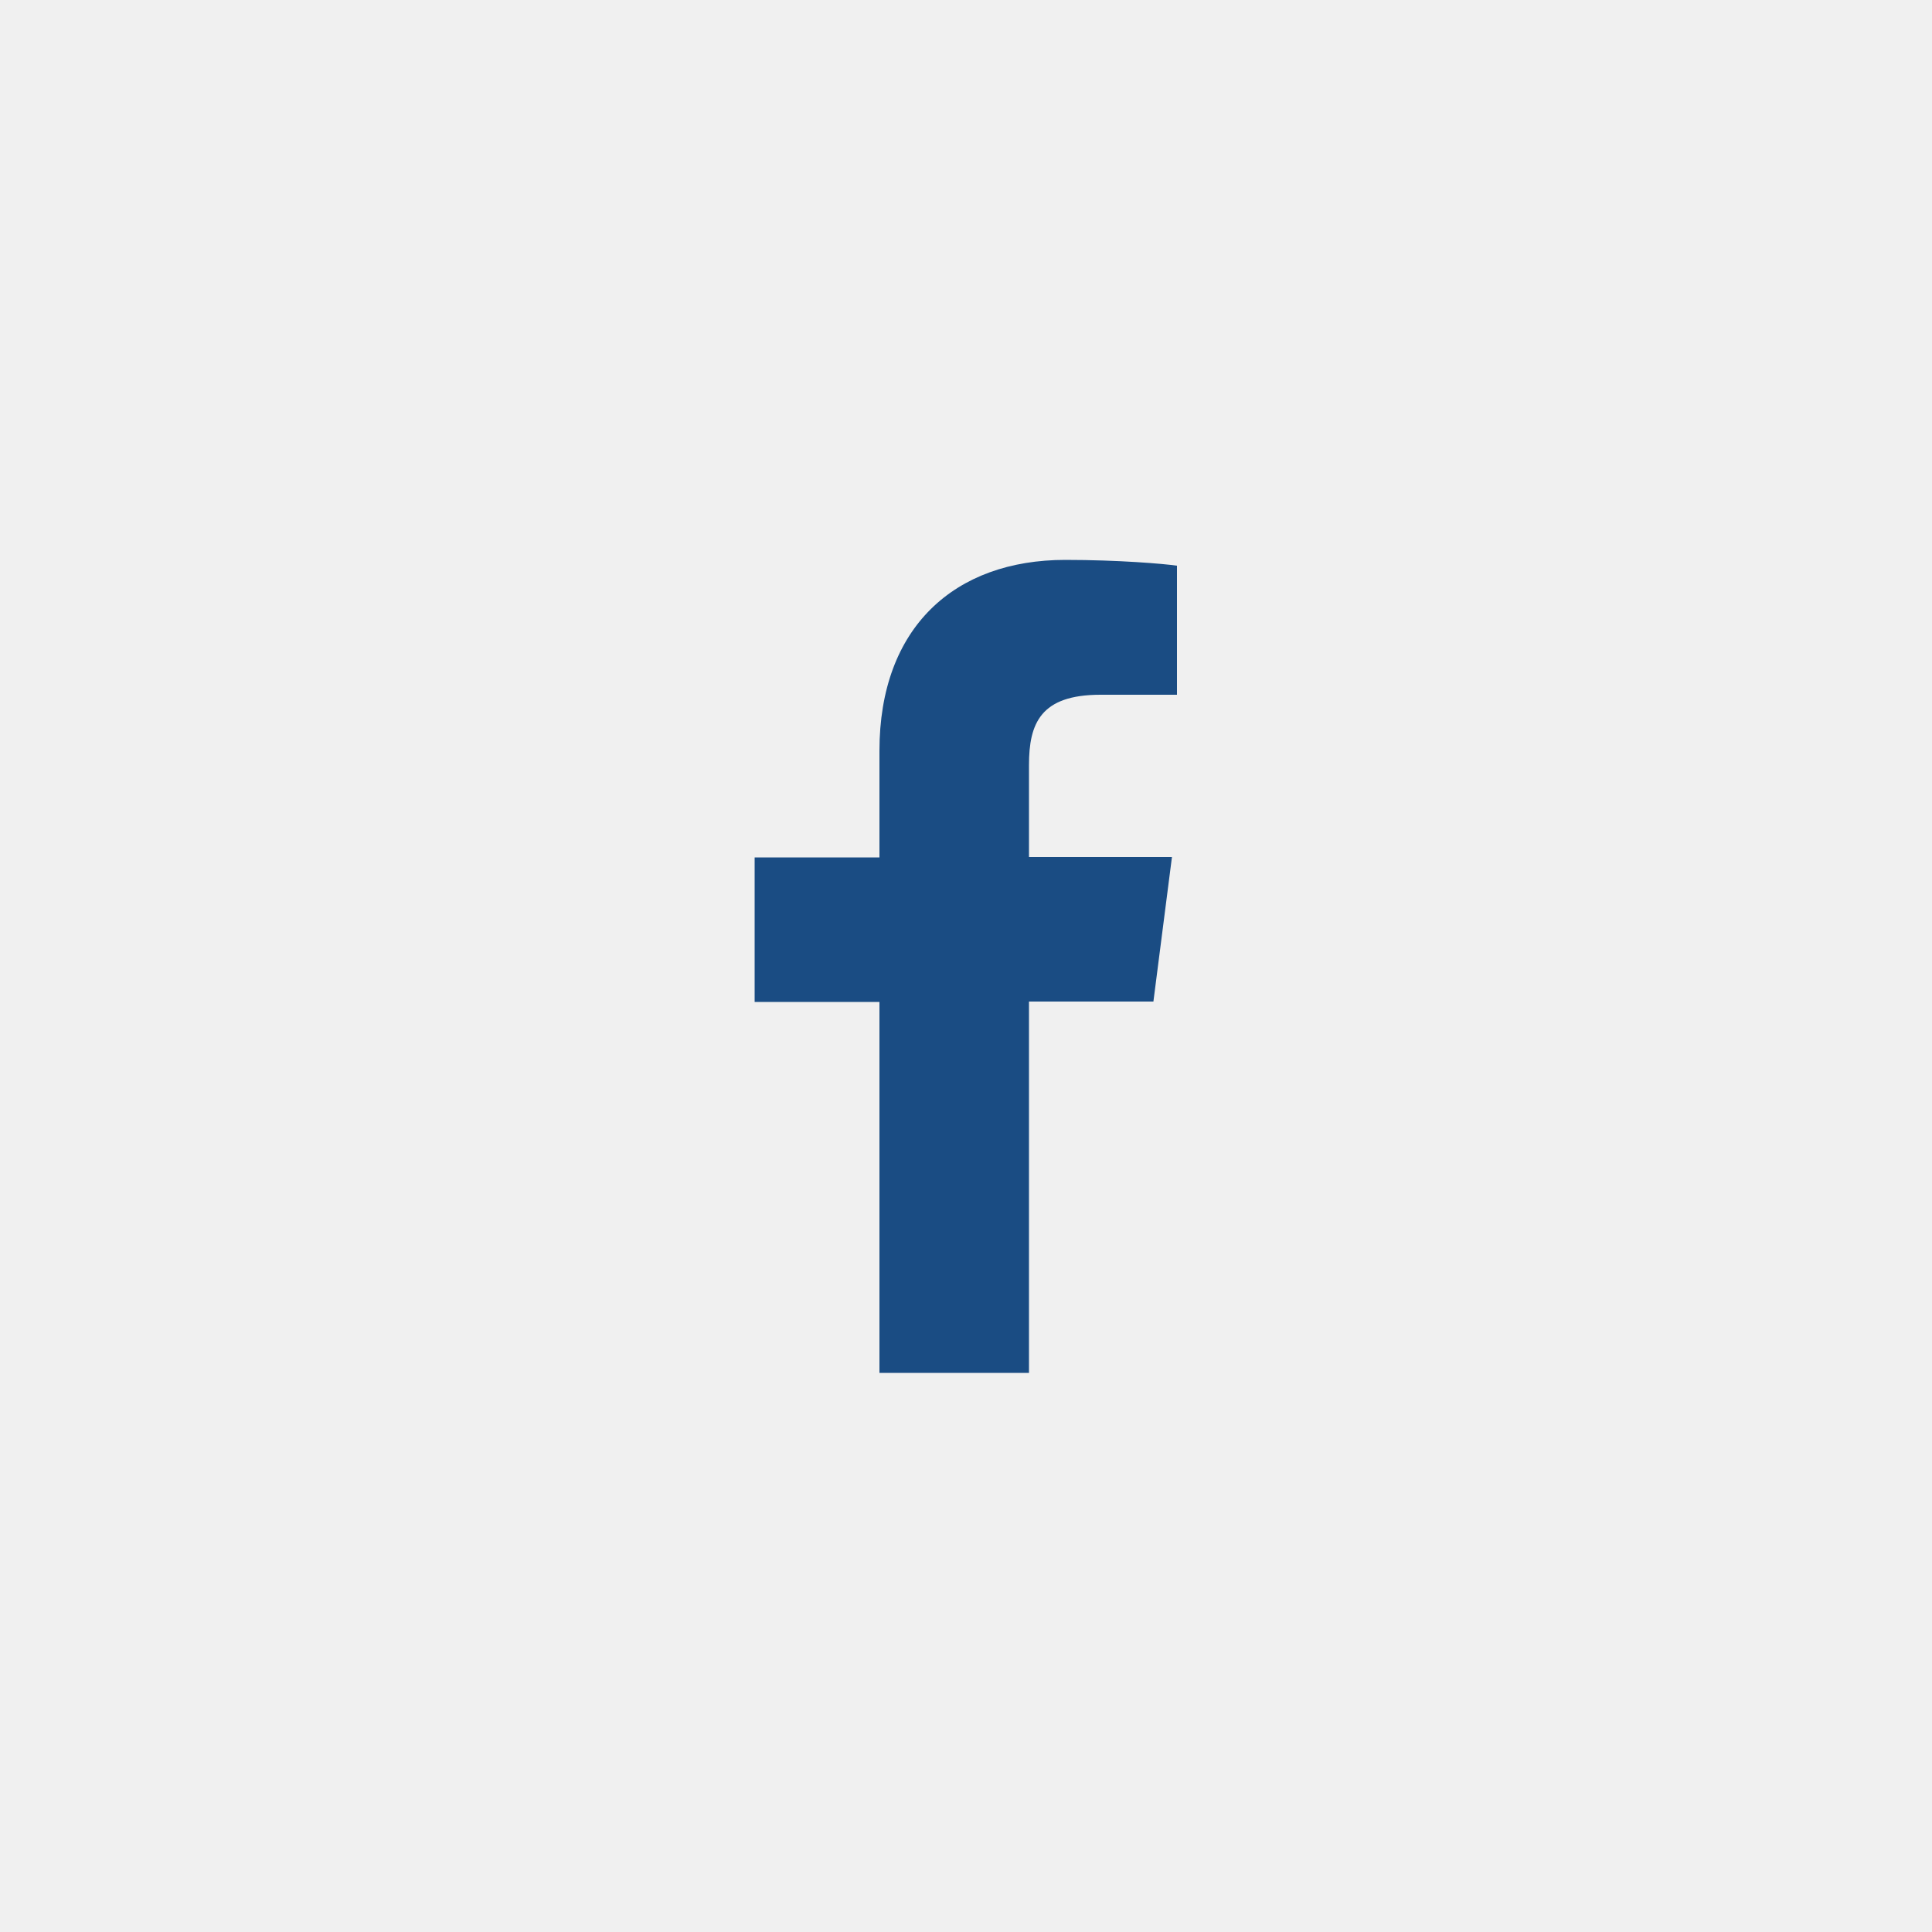
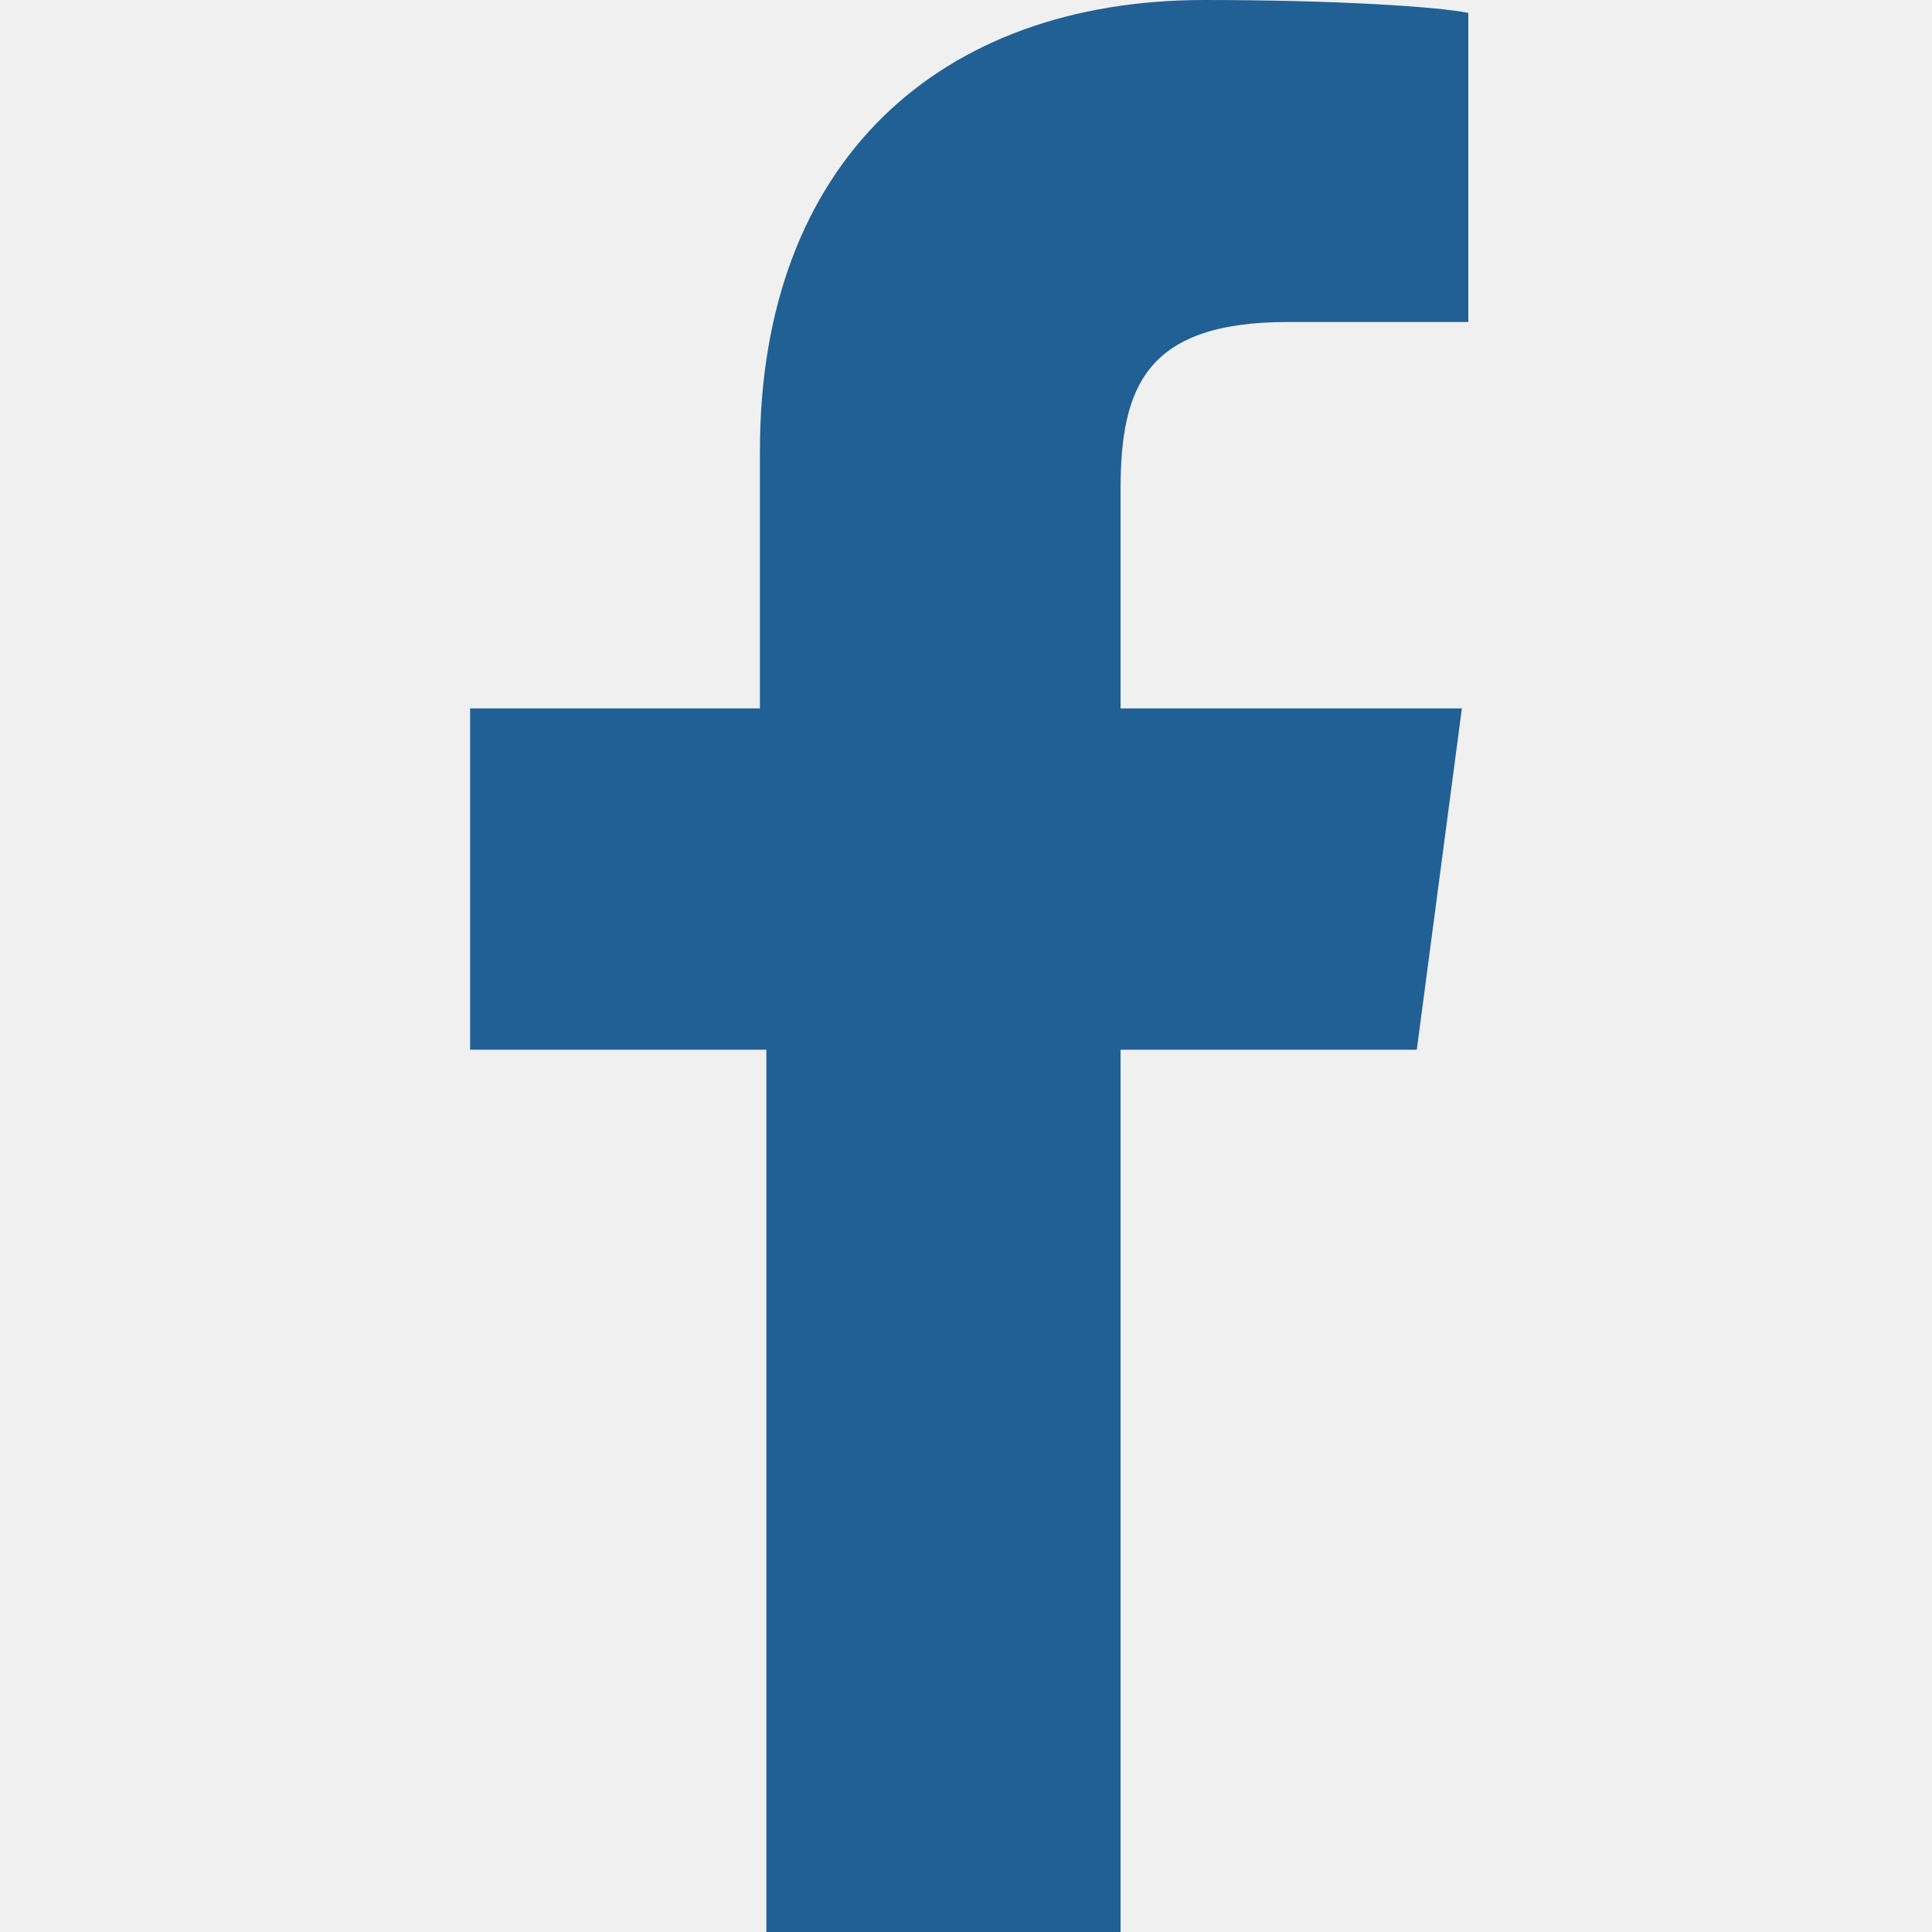
- <svg xmlns="http://www.w3.org/2000/svg" version="1.1" id="Layer_1" x="0px" y="0px" viewBox="0 0 50 50" style="enable-background:new 0 0 50 50;" xml:space="preserve">
+ <svg xmlns="http://www.w3.org/2000/svg" version="1.1" id="Layer_1" x="0px" y="0px" viewBox="0 0 30 30" style="enable-background:new 0 0 30 30;" xml:space="preserve">
  <style type="text/css">
- 	.st0{fill:#F58A1B;}
- 	.st1{fill:#D1DBE6;}
- 	.st2{fill:#FFFFFF;}
- 	.st3{fill:#FFFFFF;stroke:#F18C30;stroke-width:3;stroke-miterlimit:10;}
- 	.st4{fill:none;stroke:#D0D2D3;stroke-width:6;stroke-miterlimit:10;}
- 	.st5{fill:none;stroke:#D0D2D3;stroke-width:3;stroke-miterlimit:10;}
- 	.st6{fill:#323132;}
- 	.st7{fill:#D0D2D3;stroke:#D0D2D3;stroke-width:2;stroke-miterlimit:10;}
- 	.st8{fill:none;stroke:#414042;stroke-width:3;stroke-linecap:round;stroke-linejoin:round;stroke-miterlimit:10;}
- 	.st9{fill:#D0D2D3;}
- 	.st10{fill:none;stroke:#5F7682;stroke-width:2;stroke-linecap:round;stroke-linejoin:round;stroke-miterlimit:10;}
- 	.st11{fill:none;stroke:#5F7682;stroke-width:1.5;stroke-linecap:round;stroke-linejoin:round;stroke-miterlimit:10;}
- 	.st12{fill:#48709B;stroke:#FFFFFF;stroke-width:0.3;}
- 	.st13{fill:#1A4C83;stroke:#FFFFFF;stroke-width:0.3;}
- 	.st14{fill:#D1DBE6;stroke:#FFFFFF;stroke-width:0.3;}
- 	.st15{fill:#7694B4;stroke:#FFFFFF;stroke-width:0.3;}
- 	.st16{fill:#A3B7CD;stroke:#FFFFFF;stroke-width:0.3;}
- 	.st17{fill:#7694B4;stroke:#F58A1B;stroke-width:1.5;stroke-linecap:round;stroke-linejoin:round;}
- 	.st18{clip-path:url(#SVGID_11_);}
- 	.st19{clip-path:url(#SVGID_12_);}
- 	.st20{clip-path:url(#SVGID_13_);}
- 	.st21{clip-path:url(#SVGID_14_);}
- 	.st22{clip-path:url(#SVGID_15_);}
- 	.st23{clip-path:url(#SVGID_16_);}
- 	.st24{clip-path:url(#SVGID_17_);}
- 	.st25{clip-path:url(#SVGID_18_);}
- 	.st26{clip-path:url(#SVGID_19_);}
- 	.st27{clip-path:url(#SVGID_20_);}
- 	.st28{fill:none;stroke:#D0D2D3;}
- 	.st29{fill:#1A4C83;}
- 	.st30{fill:none;stroke:#FFFFFF;stroke-width:3;stroke-linecap:round;stroke-linejoin:round;stroke-miterlimit:10;}
- 	.st31{fill:#5F7682;}
- 	.st32{fill:none;stroke:#FFFFFF;stroke-width:2;stroke-miterlimit:10;}
- 	.st33{fill:none;stroke:#FFFFFF;stroke-width:3.5;stroke-linecap:round;stroke-linejoin:round;stroke-miterlimit:10;}
- 	.st34{fill:#EAEAEA;}
- 	.st35{fill:none;stroke:#D0D2D3;stroke-width:4;stroke-miterlimit:10;}
- 	.st36{fill:none;stroke:#D0D2D3;stroke-width:2;stroke-miterlimit:10;}
- 	.st37{fill:#0F8243;}
- 	.st38{fill:#DEE7EF;}
- 	.st39{fill:none;stroke:#0F8243;stroke-width:2;stroke-miterlimit:10;}
- 	.st40{fill:none;stroke:#0F8243;stroke-width:2.5;stroke-linecap:round;stroke-linejoin:round;stroke-miterlimit:10;}
- 	
- 		.st41{fill:none;stroke:#0F8243;stroke-width:3;stroke-linecap:round;stroke-linejoin:round;stroke-miterlimit:10;stroke-dasharray:1,5;}
- 	.st42{fill:none;stroke:#FF9933;stroke-width:2;stroke-linecap:round;stroke-linejoin:round;stroke-miterlimit:10;}
- 	.st43{fill:none;stroke:#F18C30;stroke-width:3;stroke-miterlimit:10;}
- 	.st44{fill:#8597A0;}
- 	.st45{fill:none;stroke:#FFFFFF;stroke-width:3;stroke-miterlimit:10;}
- 	.st46{fill:#FF9933;}
- 	.st47{opacity:0.6;clip-path:url(#SVGID_22_);}
- 	.st48{fill:#B3B3B3;stroke:#FFFFFF;}
- 	.st49{fill:#414042;stroke:#FFFFFF;}
- 	.st50{fill:#D9D9D9;stroke:#FFFFFF;}
- 	.st51{fill:#8D8C8E;stroke:#FFFFFF;}
- 	.st52{fill:#676668;stroke:#FFFFFF;}
- 	.st53{fill-rule:evenodd;clip-rule:evenodd;fill:#FFFFFF;}
- 	.st54{fill-rule:evenodd;clip-rule:evenodd;fill:#1A4C83;}
- 	.st55{fill:#D32F2F;}
- 	.st56{opacity:0.6;clip-path:url(#SVGID_24_);}
- 	.st57{opacity:0.6;clip-path:url(#SVGID_26_);}
- 	.st58{fill:none;stroke:#F58A1B;stroke-width:3;stroke-miterlimit:10;}
- 	.st59{clip-path:url(#SVGID_28_);}
- 	.st60{fill:#0F8243;stroke:#FFFFFF;}
- 	.st61{fill:#A8BD3A;}
+ 	.st0{fill:#206095;}
</style>
-   <path class="st29" d="M26.63,35.52v-9.6h3.22l0.48-3.74h-3.7V19.8c0-1.08,0.3-1.82,1.85-1.82l1.98,0v-3.34  c-0.34-0.05-1.52-0.15-2.89-0.15c-2.86,0-4.81,1.74-4.81,4.94v2.76h-3.23v3.74h3.23v9.6H26.63z" />
+   <path class="st0" d="M17.4,30V16.3H22l0.7-5.3h-5.3V7.6C17.4,6,17.8,5,20,5h2.8V0.2C22.3,0.1,20.7,0,18.7,0c-4.1,0-6.9,2.5-6.9,7V11  H7.3v5.3h4.6V30L17.4,30L17.4,30z" />
</svg>
